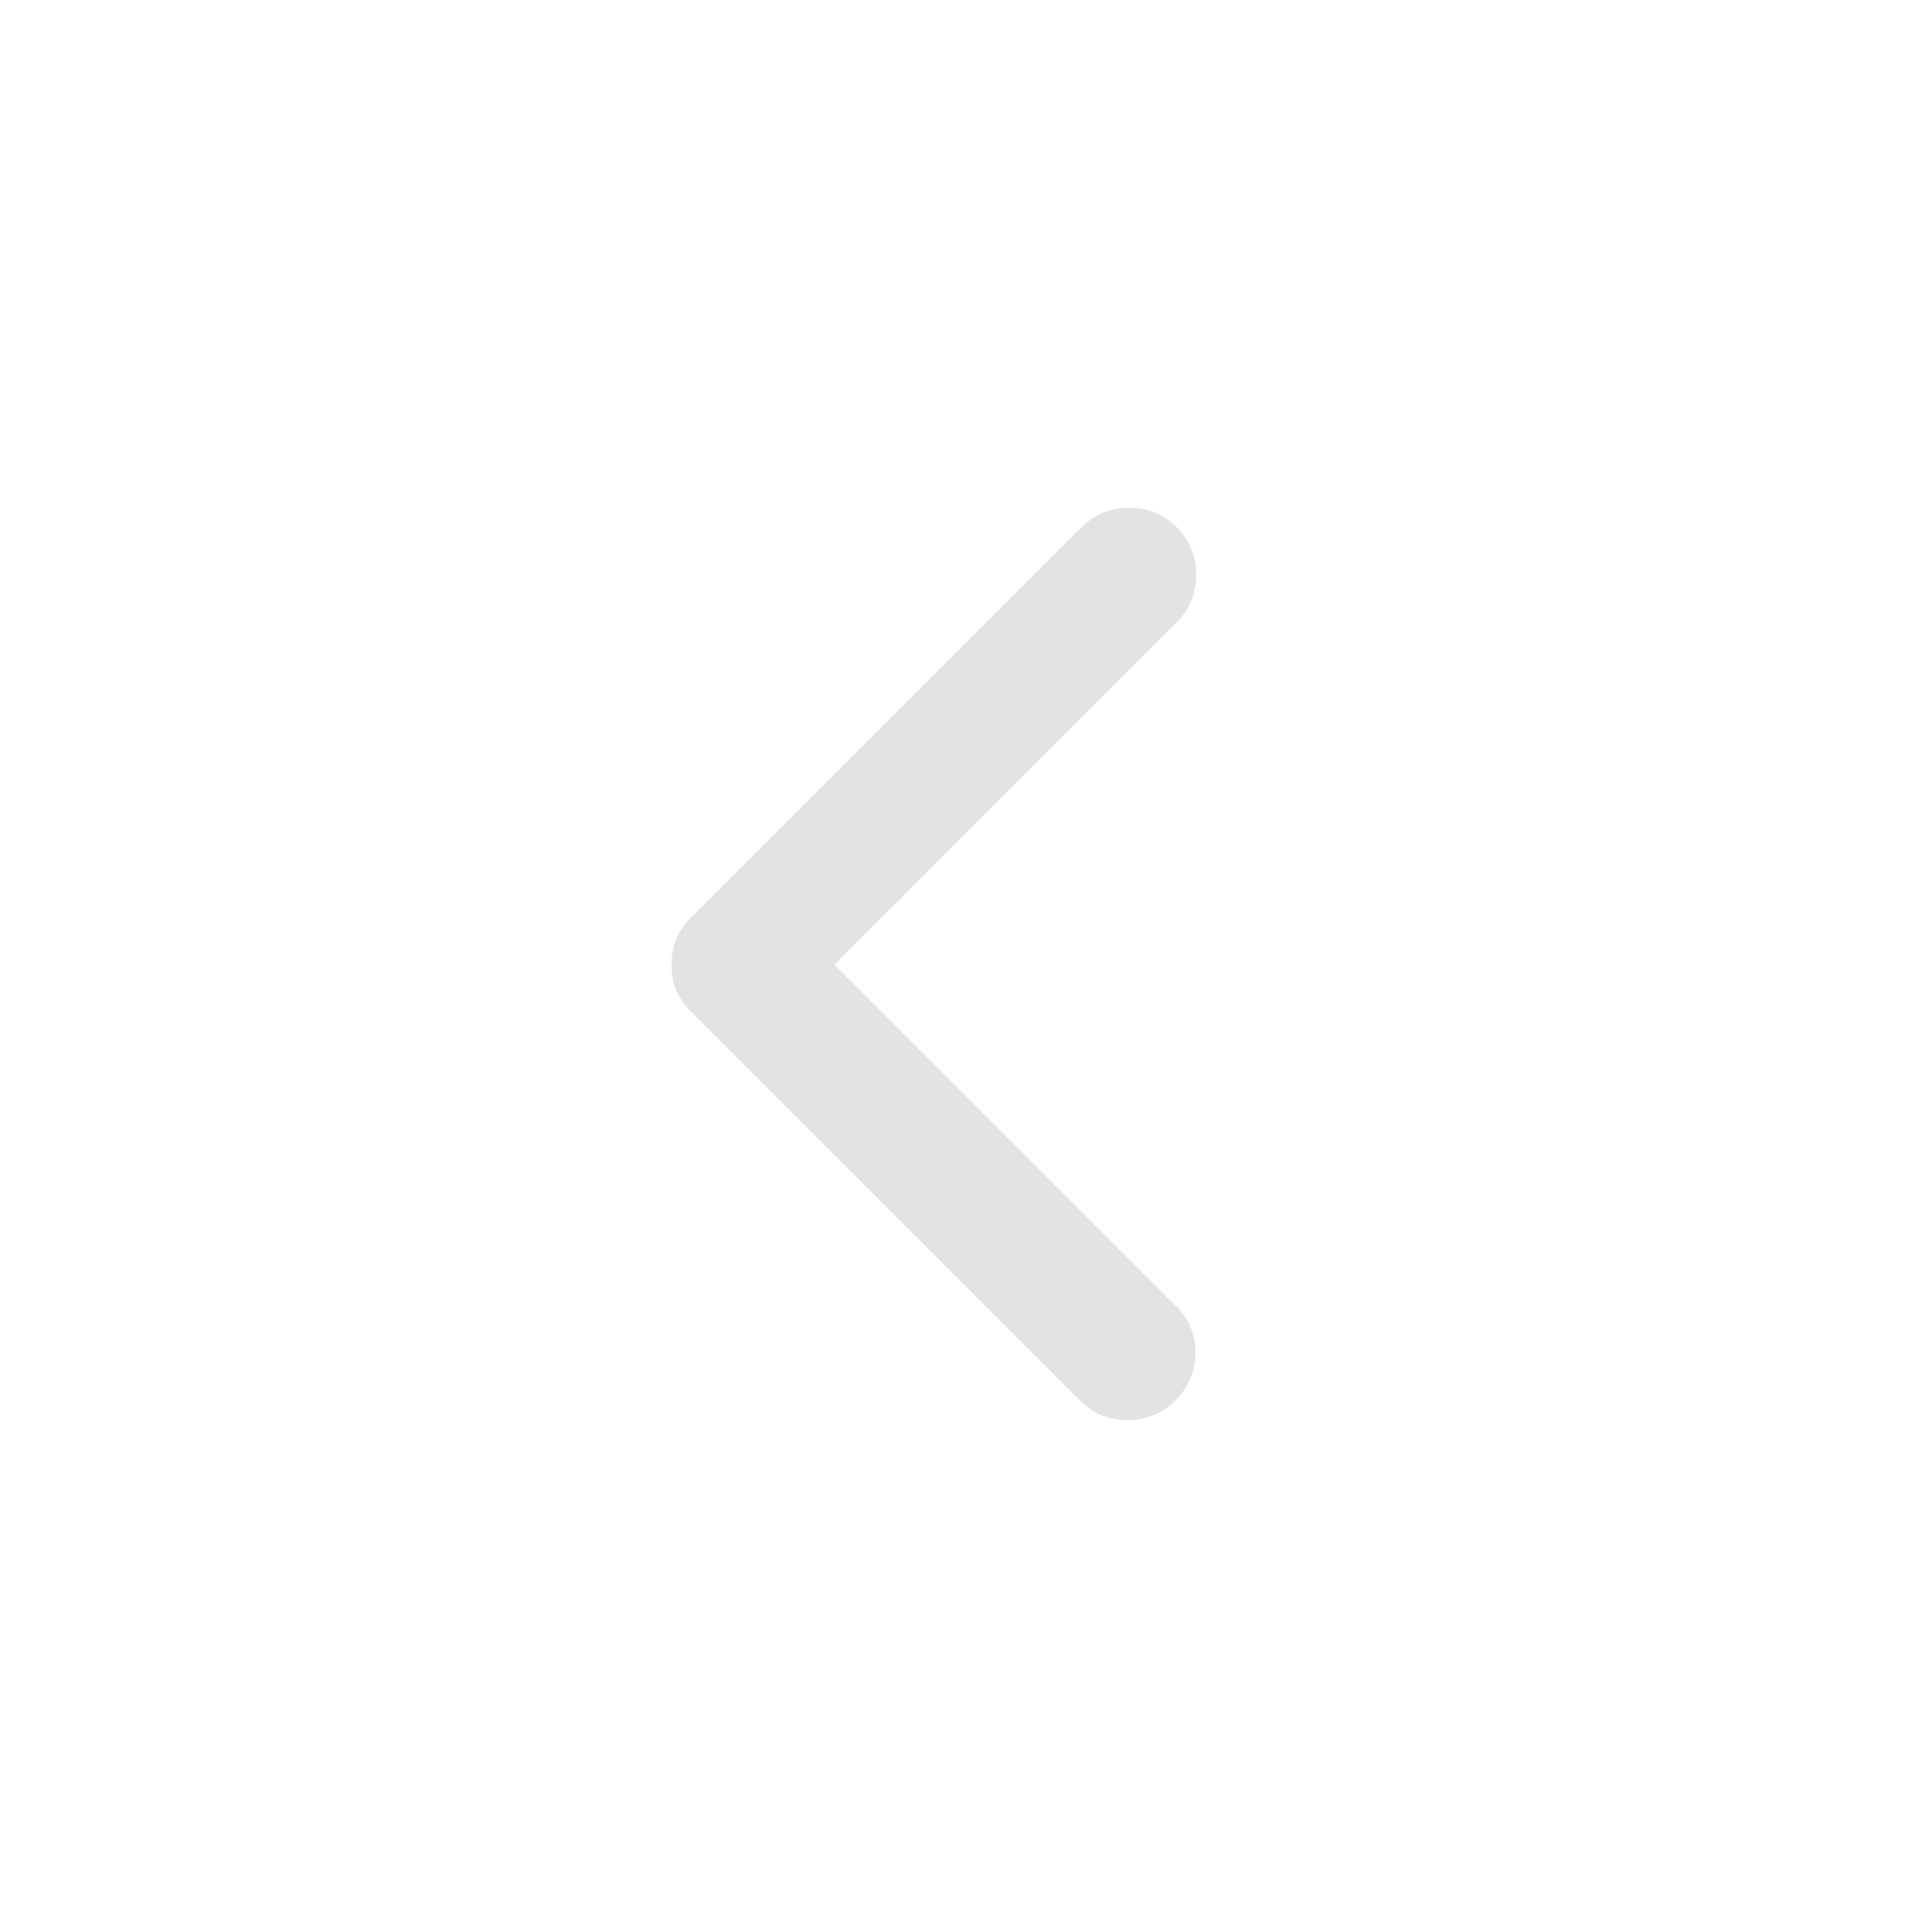
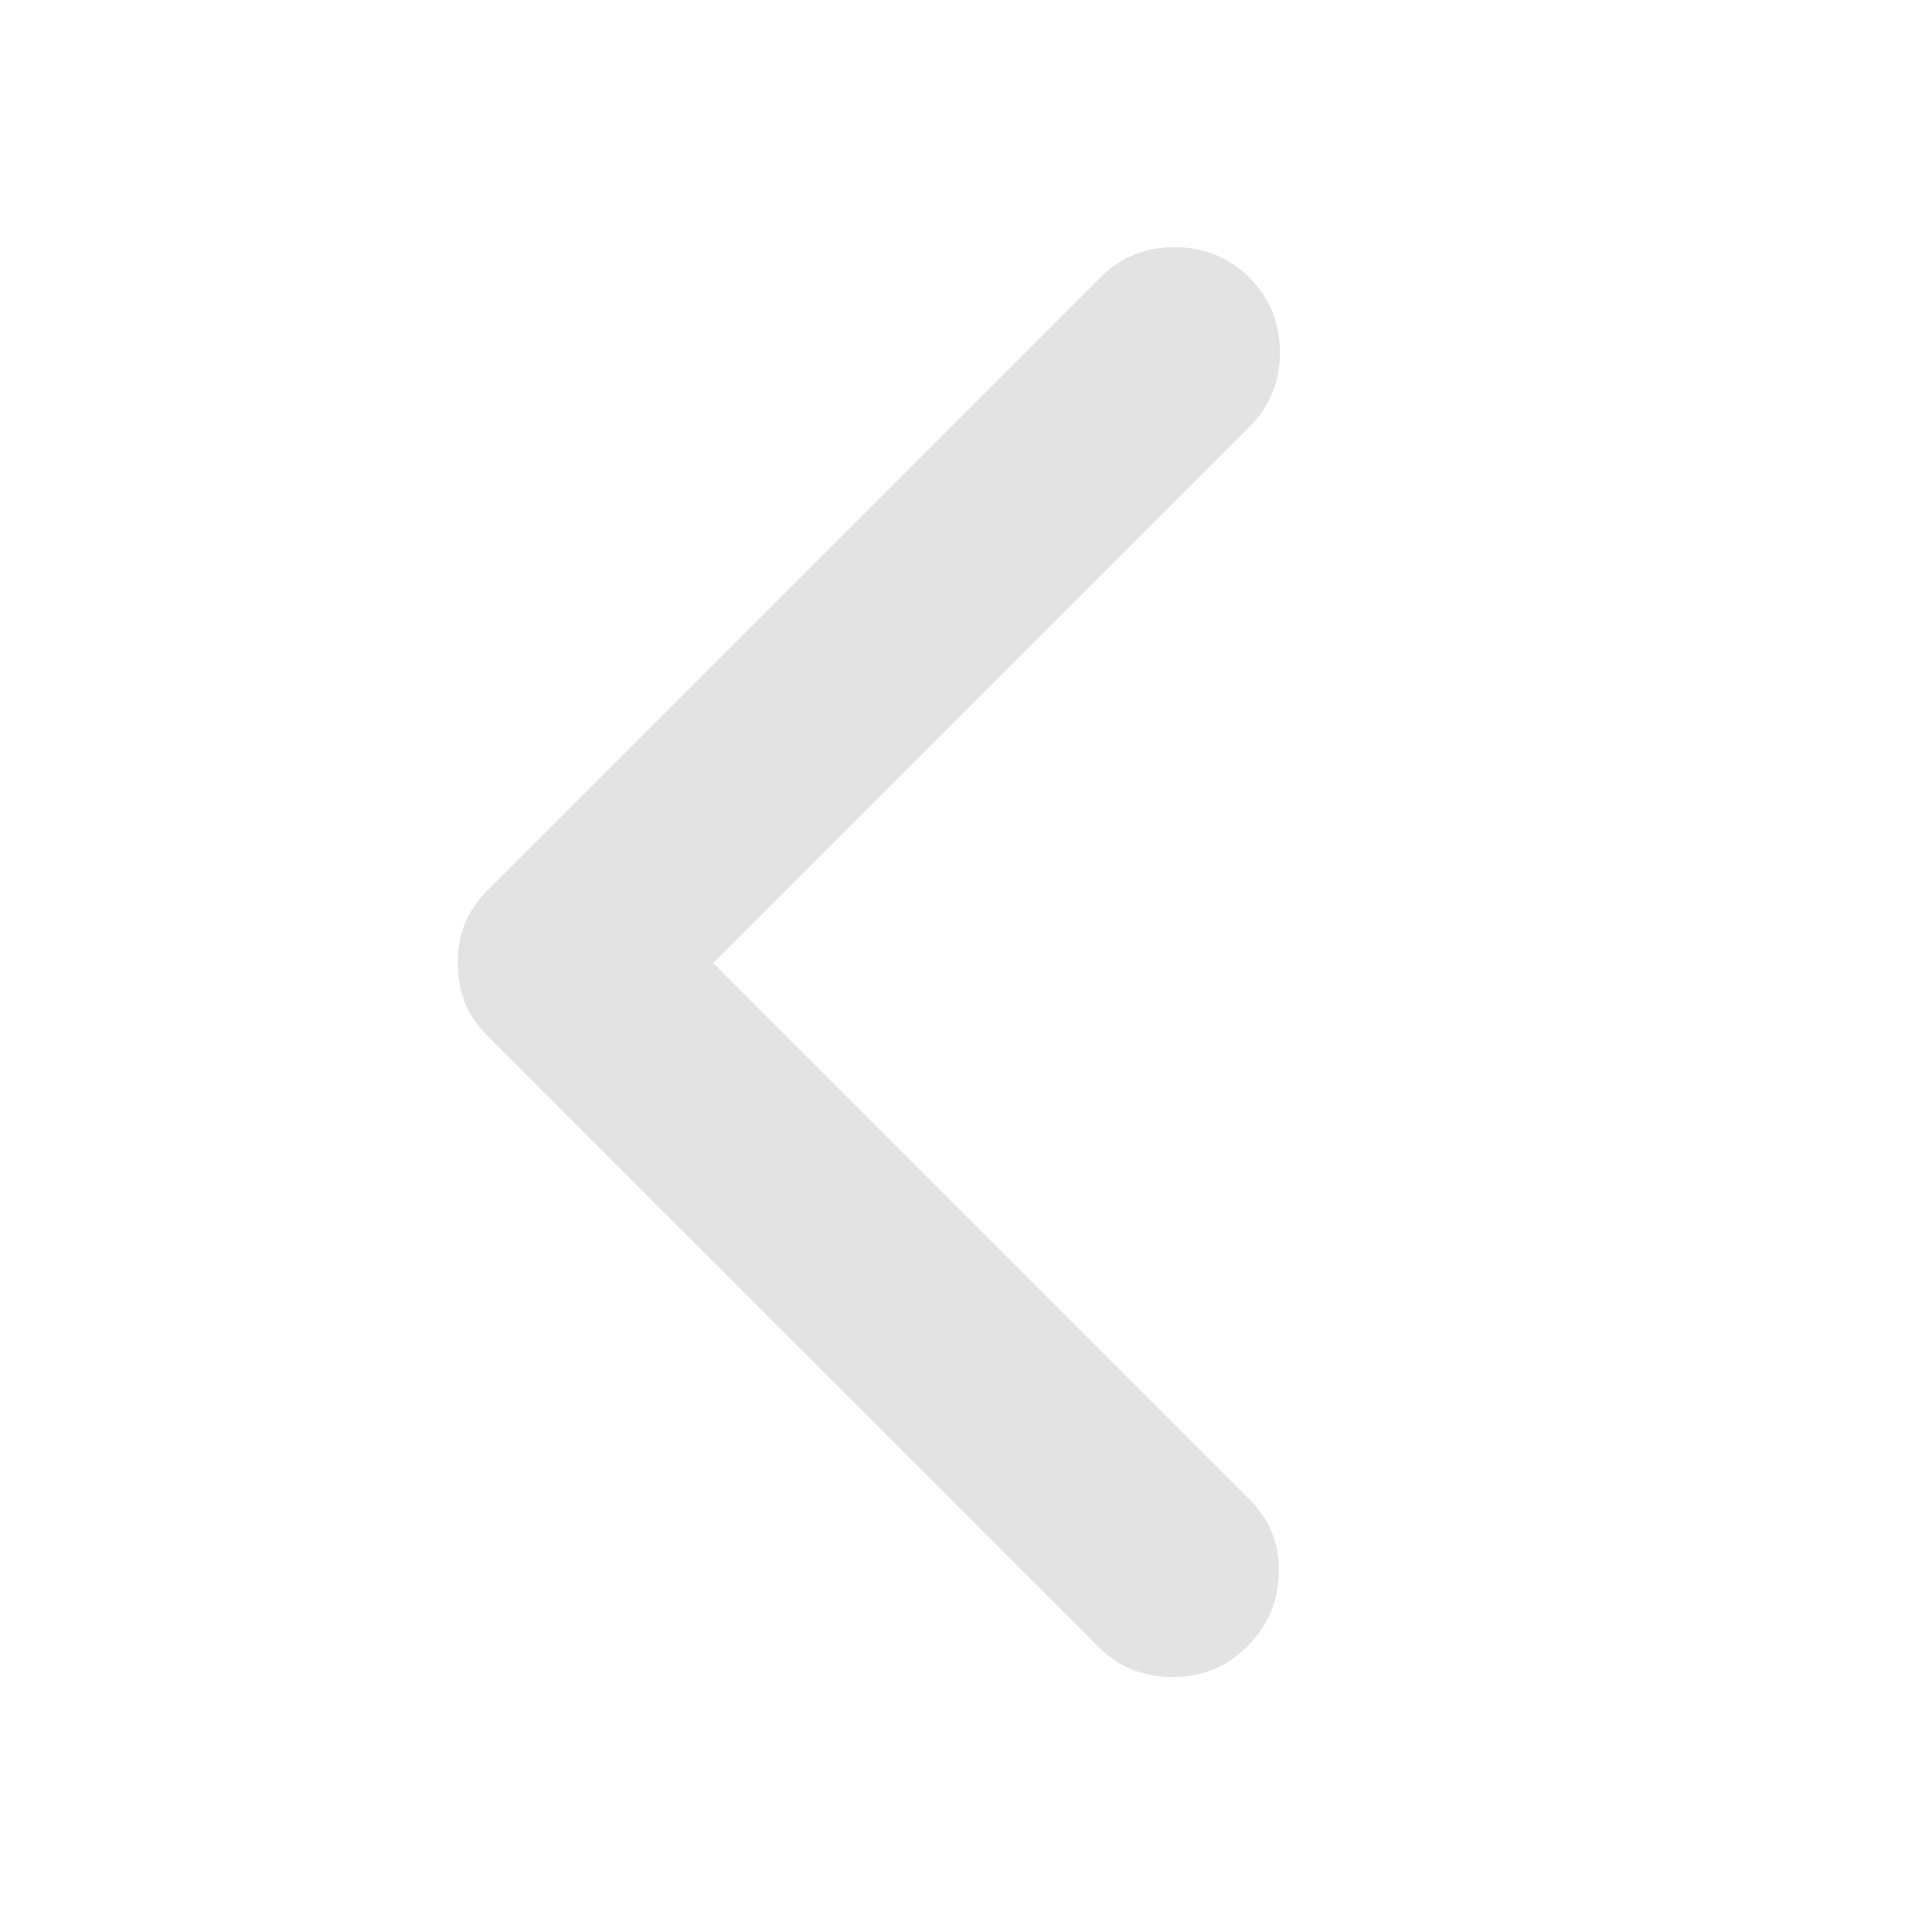
- <svg xmlns="http://www.w3.org/2000/svg" height="40px" viewBox="0 -960 960 960" width="40px" fill="#e3e3e3">
-   <path d="m414.67-480.67 170 170q9.66 9.67 9.33 23.34-.33 13.66-10 23.33-9.67 9.67-23.67 9.67-14 0-23.66-9.67L343.33-457.33q-5.33-5.34-7.5-11-2.16-5.67-2.16-12.34 0-6.66 2.16-12.33 2.17-5.67 7.5-11l194-194q9.67-9.67 23.67-9.67 14 0 23.67 9.67 9.66 9.67 9.66 23.67 0 14-9.66 23.66l-170 170Z" />
+ <svg xmlns="http://www.w3.org/2000/svg" width="1920" zoomAndPan="magnify" viewBox="0 0 1440 1440" height="1920" preserveAspectRatio="xMidYMid meet" version="1.0">
+   <path fill="#e3e3e3" d="M 531.621 717.867 L 931.254 1117.5 C 946.395 1132.656 953.707 1150.945 953.188 1172.367 C 952.672 1193.777 944.836 1212.059 929.68 1227.211 C 914.527 1242.367 895.977 1249.945 874.039 1249.945 C 852.098 1249.945 833.559 1242.367 818.418 1227.211 L 363.918 772.734 C 355.566 764.367 349.688 755.746 346.285 746.875 C 342.902 737.992 341.211 728.32 341.211 717.867 C 341.211 707.43 342.902 697.77 346.285 688.883 C 349.688 679.996 355.566 671.379 363.918 663.023 L 819.969 206.973 C 835.125 191.816 853.672 184.242 875.613 184.242 C 897.555 184.242 916.102 191.816 931.254 206.973 C 946.395 222.129 953.965 240.676 953.965 262.617 C 953.965 284.555 946.395 303.098 931.254 318.234 Z M 531.621 717.867 " fill-opacity="1" fill-rule="nonzero" />
</svg>
